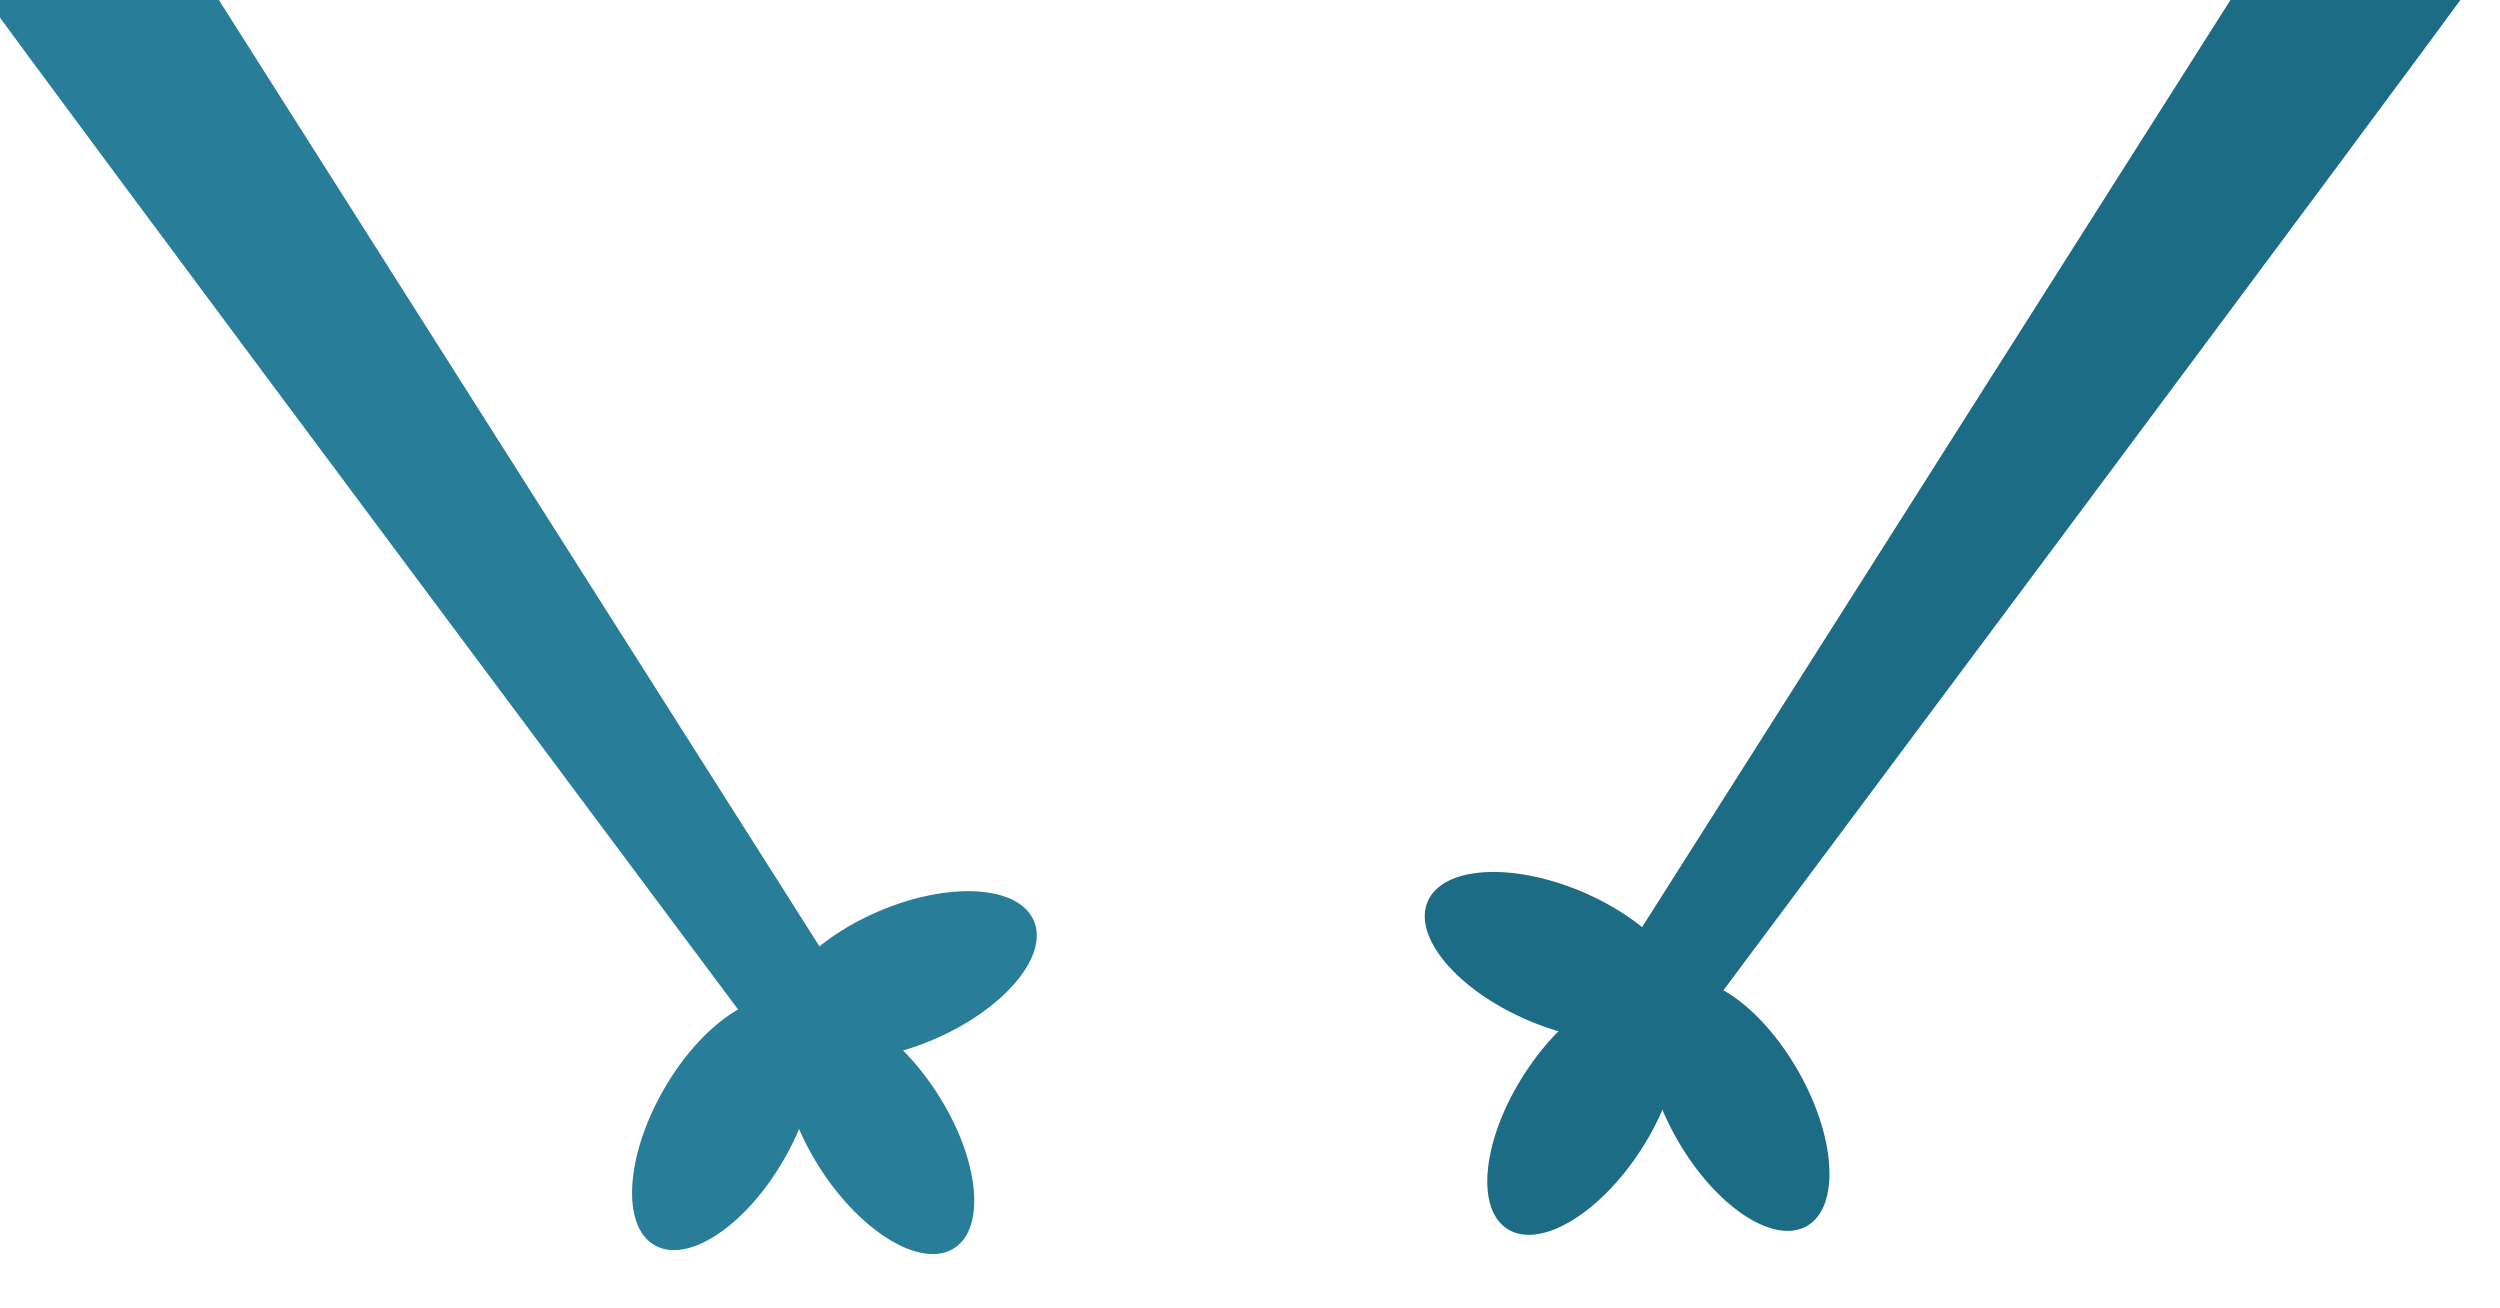
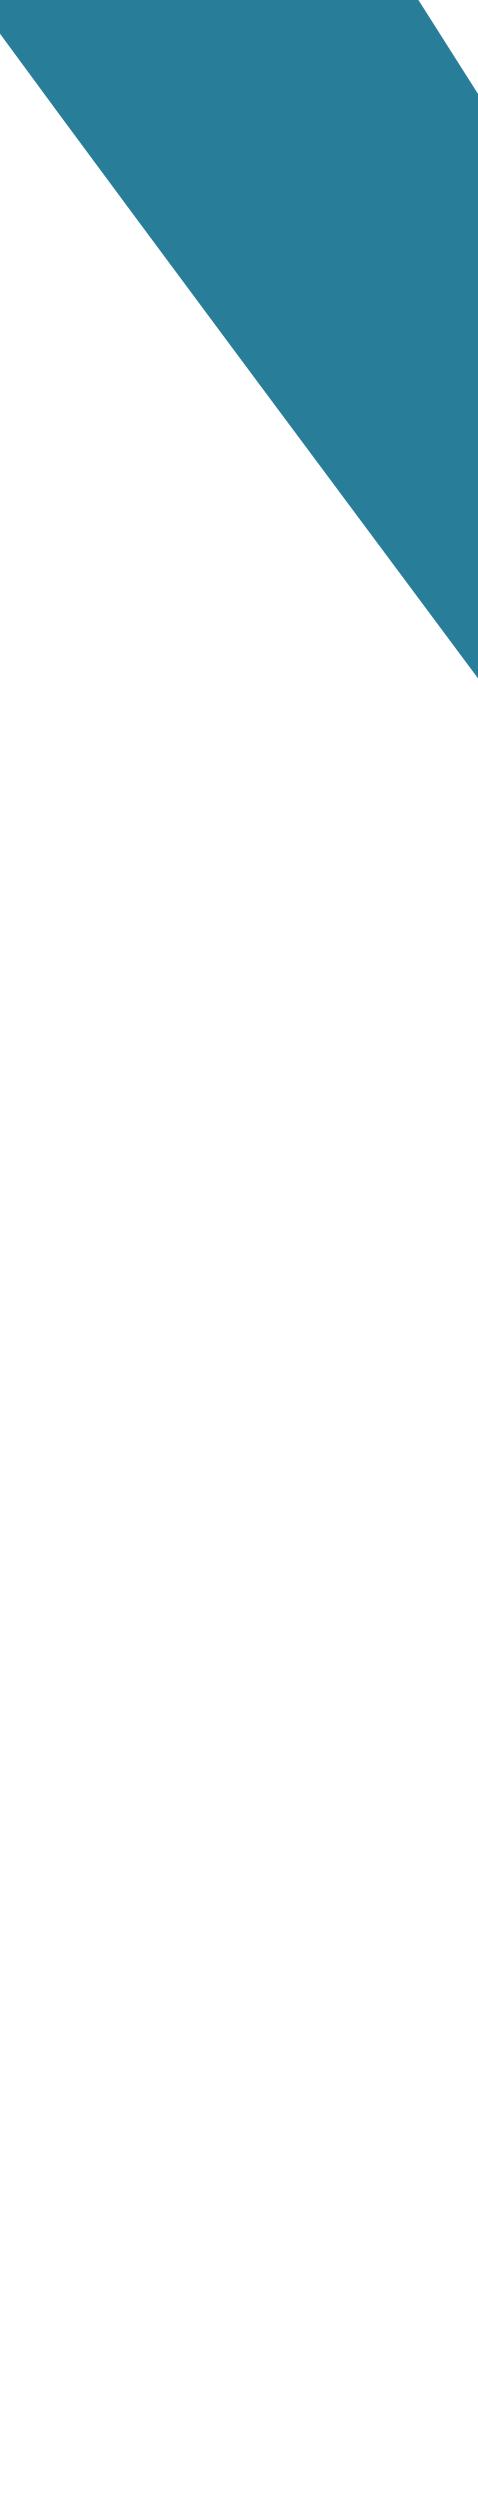
- <svg xmlns="http://www.w3.org/2000/svg" viewBox="0 0 130 68">
+ <svg xmlns="http://www.w3.org/2000/svg" viewBox="0 0 13 68">
  <g id="two-hands" fill="none" fill-rule="evenodd">
    <g id="leftHand">
      <path d="M3.608-7.582L43.069 54.596S2.574.354 1.488-1.301" id="Line" stroke="#287D98" stroke-width="5" stroke-linecap="square" />
      <path d="M40.774 60.278c1.995-3.471 2.212-7.098.484-8.1-1.728-1.002-4.745 1-6.74 4.471-1.995 3.471-2.212 7.098-.484 8.1 1.728 1.002 4.745-1 6.74-4.471z" id="Oval-16" fill="#287D98" />
      <path d="M48.525 54.064c3.673-1.566 6.018-4.332 5.239-6.176-.779-1.845-4.389-2.071-8.061-.505-3.673 1.566-6.018 4.332-5.239 6.176.779 1.845 4.389 2.071 8.061.505z" id="Oval-16" fill="#287D98" />
      <path d="M49.63 64.898c1.673-1.092 1.268-4.702-.905-8.064-2.173-3.362-5.291-5.202-6.964-4.111-1.673 1.092-1.268 4.702.905 8.064 2.173 3.362 5.291 5.202 6.964 4.111z" id="Oval-16" fill="#287D98" />
    </g>
    <g id="rightHand">
      <path d="M124.392-8.582L84.931 53.596S125.426-.646 126.512-2.301" id="Line" stroke="#1C6C86" stroke-width="5" stroke-linecap="square" />
      <path d="M86.742 51.178c1.728-1.002 4.745 1 6.74 4.471 1.995 3.471 2.212 7.098.484 8.1-1.728 1.002-4.745-1-6.74-4.471-1.995-3.471-2.212-7.098-.484-8.1z" id="Oval-16" fill="#1C6C86" />
      <path d="M79.475 53.064c-3.673-1.566-6.018-4.332-5.239-6.176.779-1.845 4.389-2.071 8.061-.505 3.673 1.566 6.018 4.332 5.239 6.176-.779 1.845-4.389 2.071-8.061.505z" id="Oval-16" fill="#1C6C86" />
      <path d="M78.37 63.898c-1.673-1.092-1.268-4.702.905-8.064 2.173-3.362 5.291-5.202 6.964-4.111 1.673 1.092 1.268 4.702-.905 8.064-2.173 3.362-5.291 5.202-6.964 4.111z" id="Oval-16" fill="#1C6C86" />
    </g>
  </g>
</svg>
